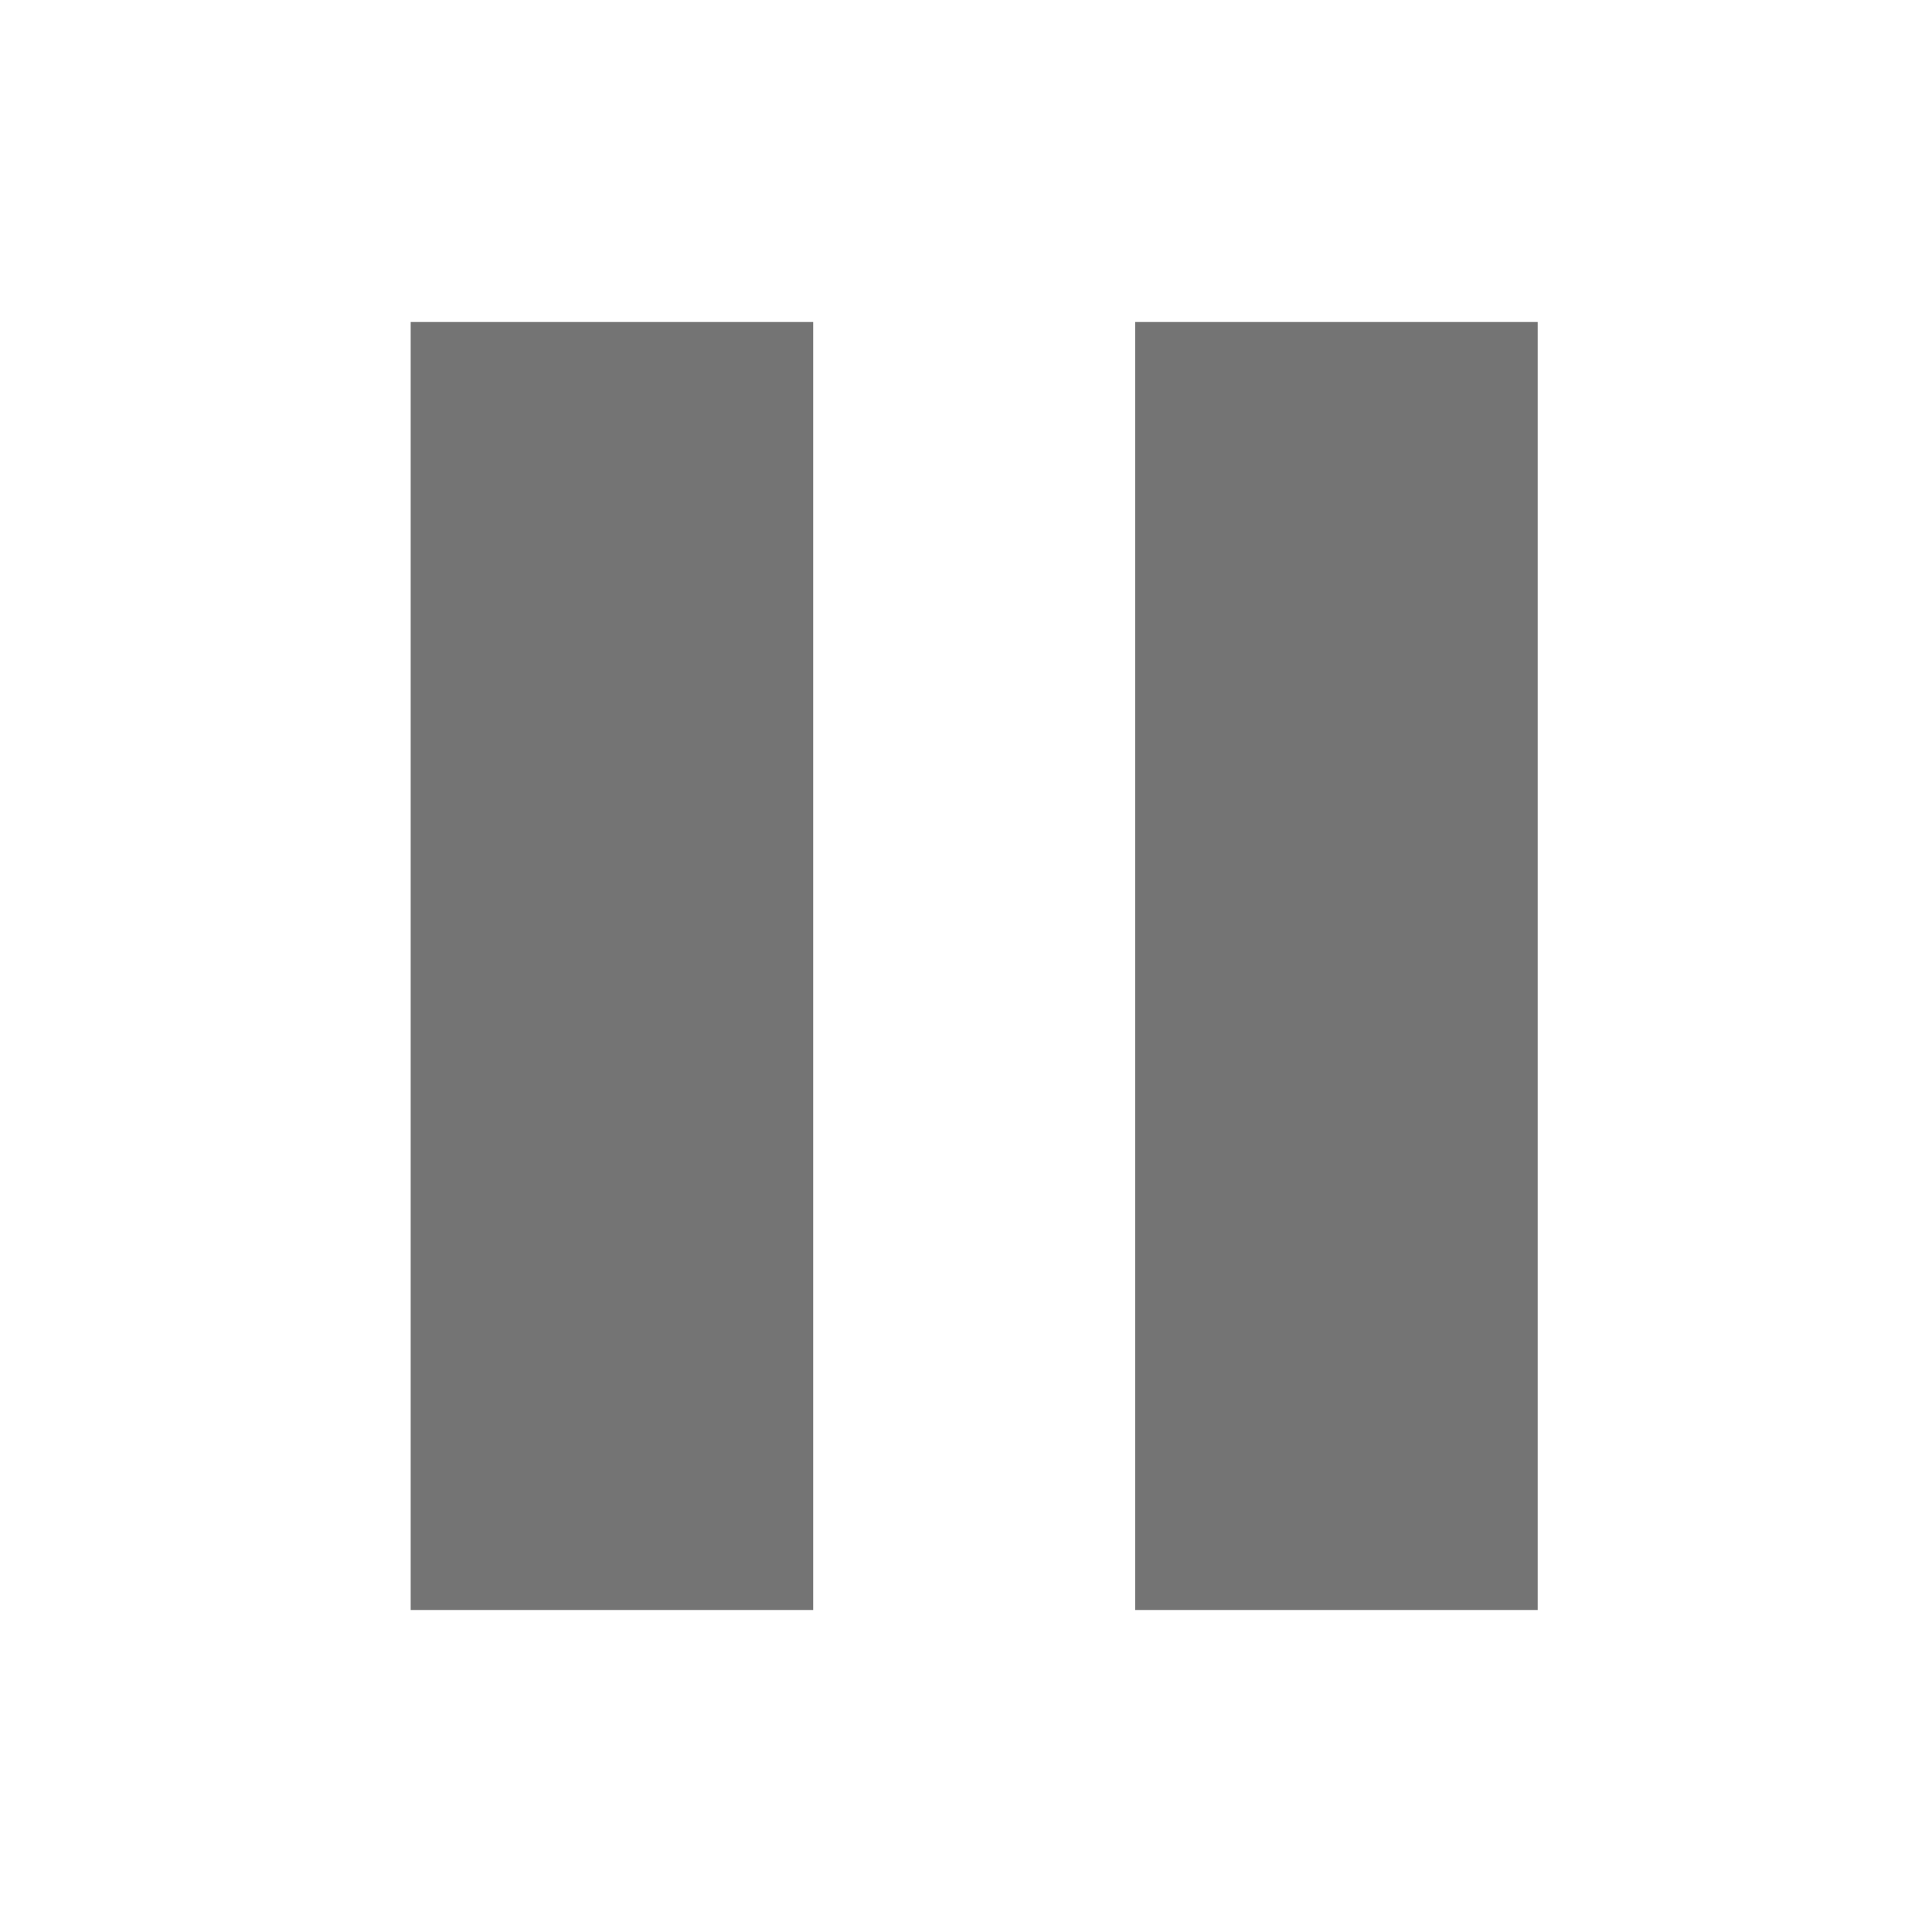
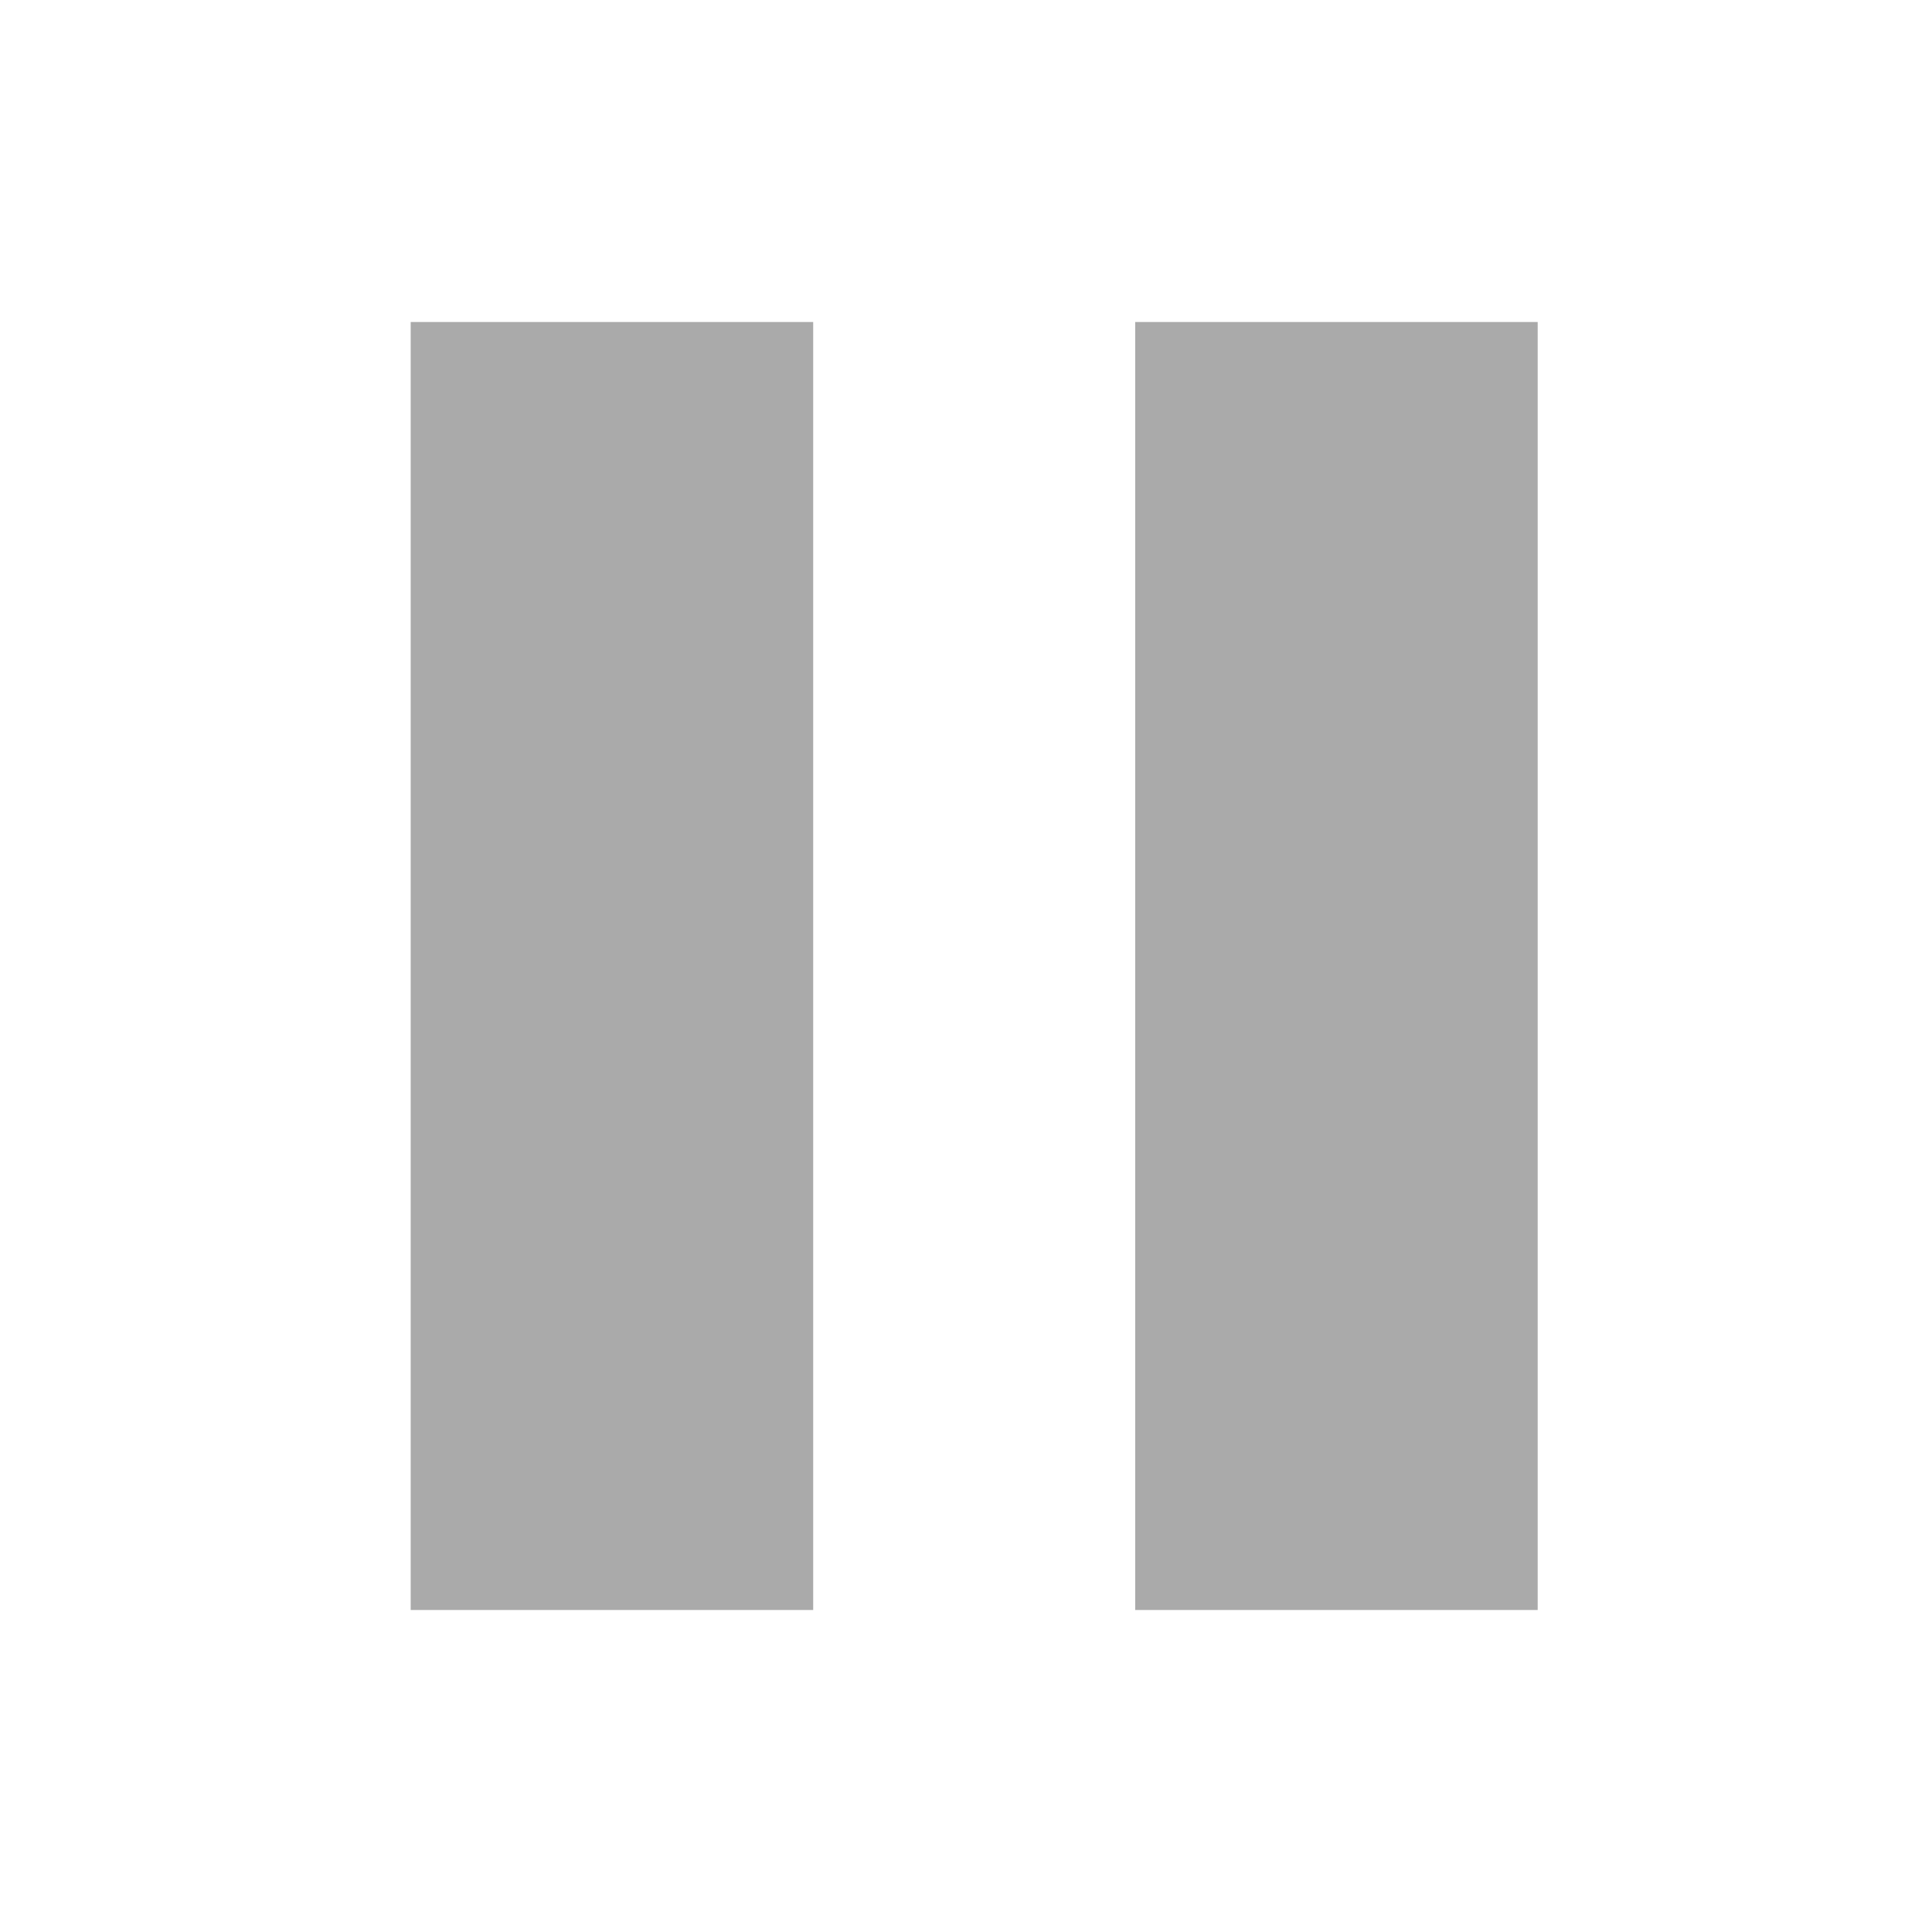
<svg xmlns="http://www.w3.org/2000/svg" width="48" height="48" viewBox="0 0 48 48" id="svg2" version="1.1">
  <defs id="defs8" />
  <g id="layer1" transform="translate(-384,-1004.362)" style="display:inline">
    <g id="g7202" transform="matrix(1,0,0,0.8888845,334.2034,114.267)" style="display:inline;fill:#747474;fill-opacity:1">
-       <rect style="color:#000000;display:inline;overflow:visible;visibility:visible;opacity:1;fill:#747474;fill-opacity:1;fill-rule:nonzero;stroke:none;stroke-width:1;stroke-linecap:round;stroke-linejoin:round;stroke-miterlimit:3.7;stroke-dasharray:none;stroke-dashoffset:0;stroke-opacity:1;marker:none;enable-background:accumulate" id="rect7007" width="10" height="36" x="60" y="1010.362" />
-       <rect style="color:#000000;display:inline;overflow:visible;visibility:visible;opacity:1;fill:#747474;fill-opacity:1;fill-rule:nonzero;stroke:none;stroke-width:1;stroke-linecap:round;stroke-linejoin:round;stroke-miterlimit:3.7;stroke-dasharray:none;stroke-dashoffset:0;stroke-opacity:1;marker:none;enable-background:accumulate" id="rect7009" width="10" height="36" x="78" y="1010.362" ry="0" />
+       <rect style="color:#000000;display:inline;overflow:visible;visibility:visible;opacity:1;fill:#aaaaaa;fill-opacity:1;fill-rule:nonzero;stroke:none;stroke-width:1;stroke-linecap:round;stroke-linejoin:round;stroke-miterlimit:3.7;stroke-dasharray:none;stroke-dashoffset:0;stroke-opacity:1;marker:none;enable-background:accumulate" id="rect7007" width="10" height="36" x="60" y="1010.362" />
+       <rect style="color:#000000;display:inline;overflow:visible;visibility:visible;opacity:1;fill:#aaaaaa;fill-opacity:1;fill-rule:nonzero;stroke:none;stroke-width:1;stroke-linecap:round;stroke-linejoin:round;stroke-miterlimit:3.7;stroke-dasharray:none;stroke-dashoffset:0;stroke-opacity:1;marker:none;enable-background:accumulate" id="rect7009" width="10" height="36" x="78" y="1010.362" ry="0" />
    </g>
  </g>
</svg>
